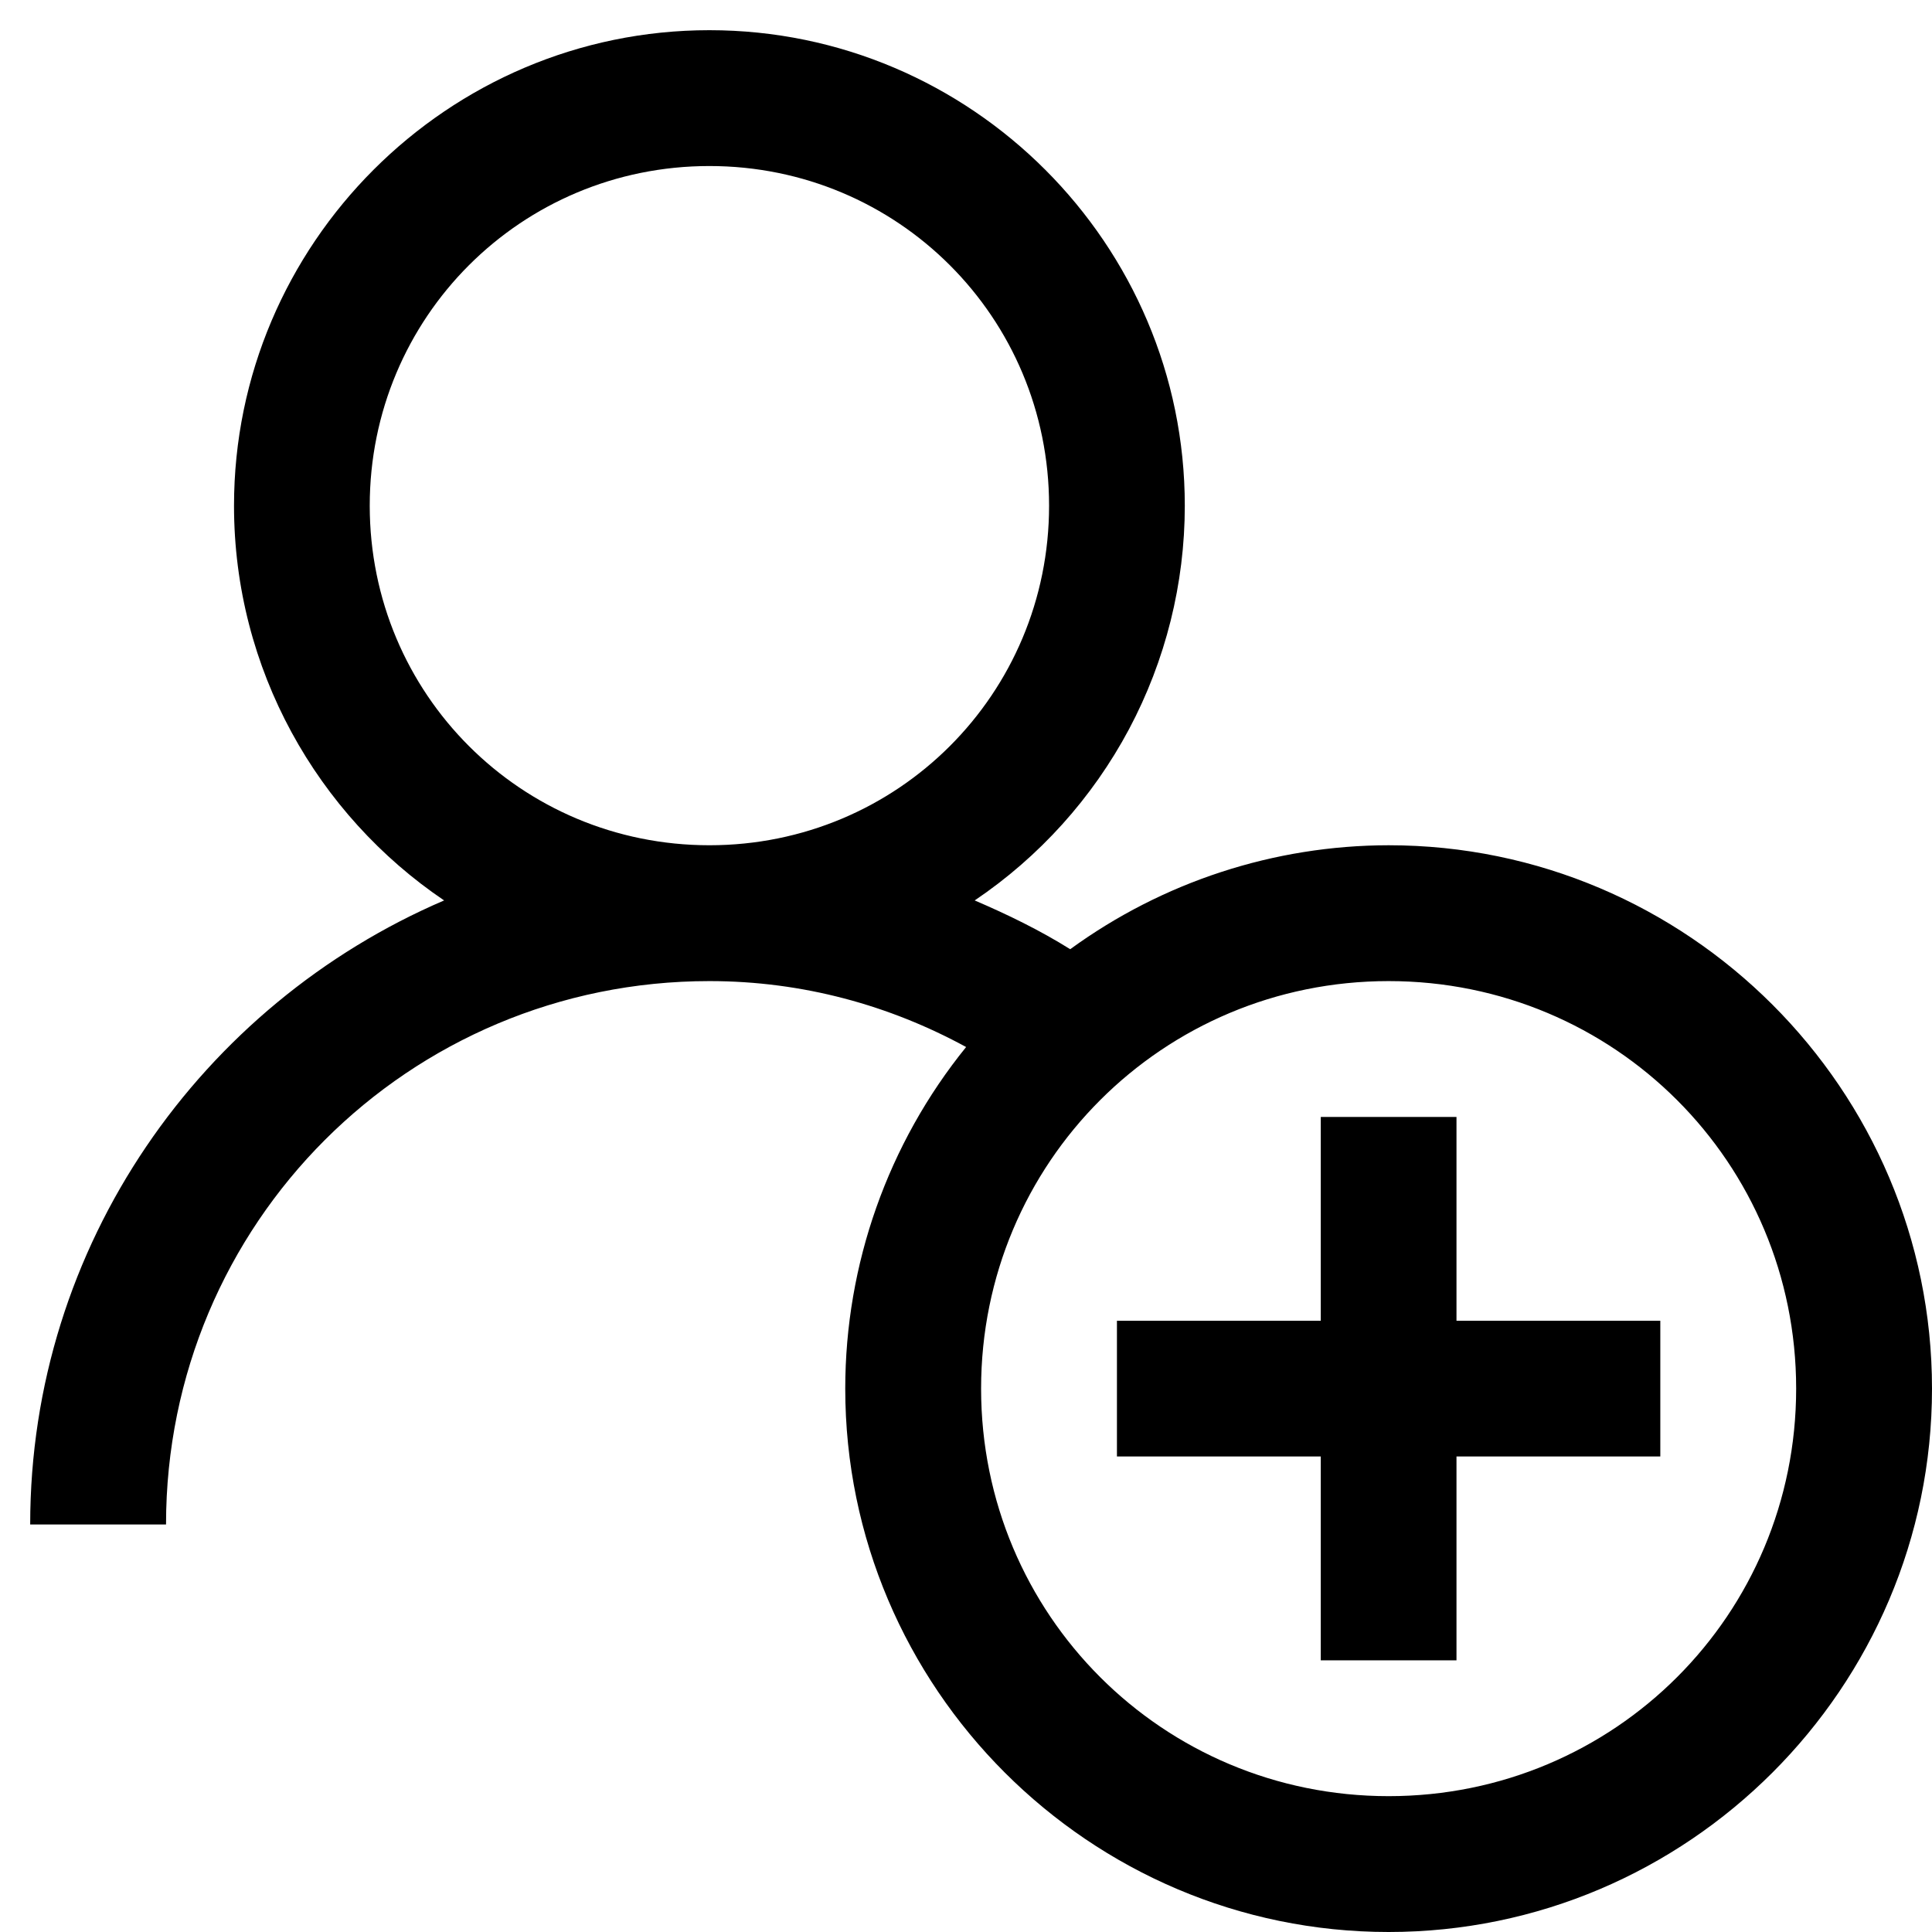
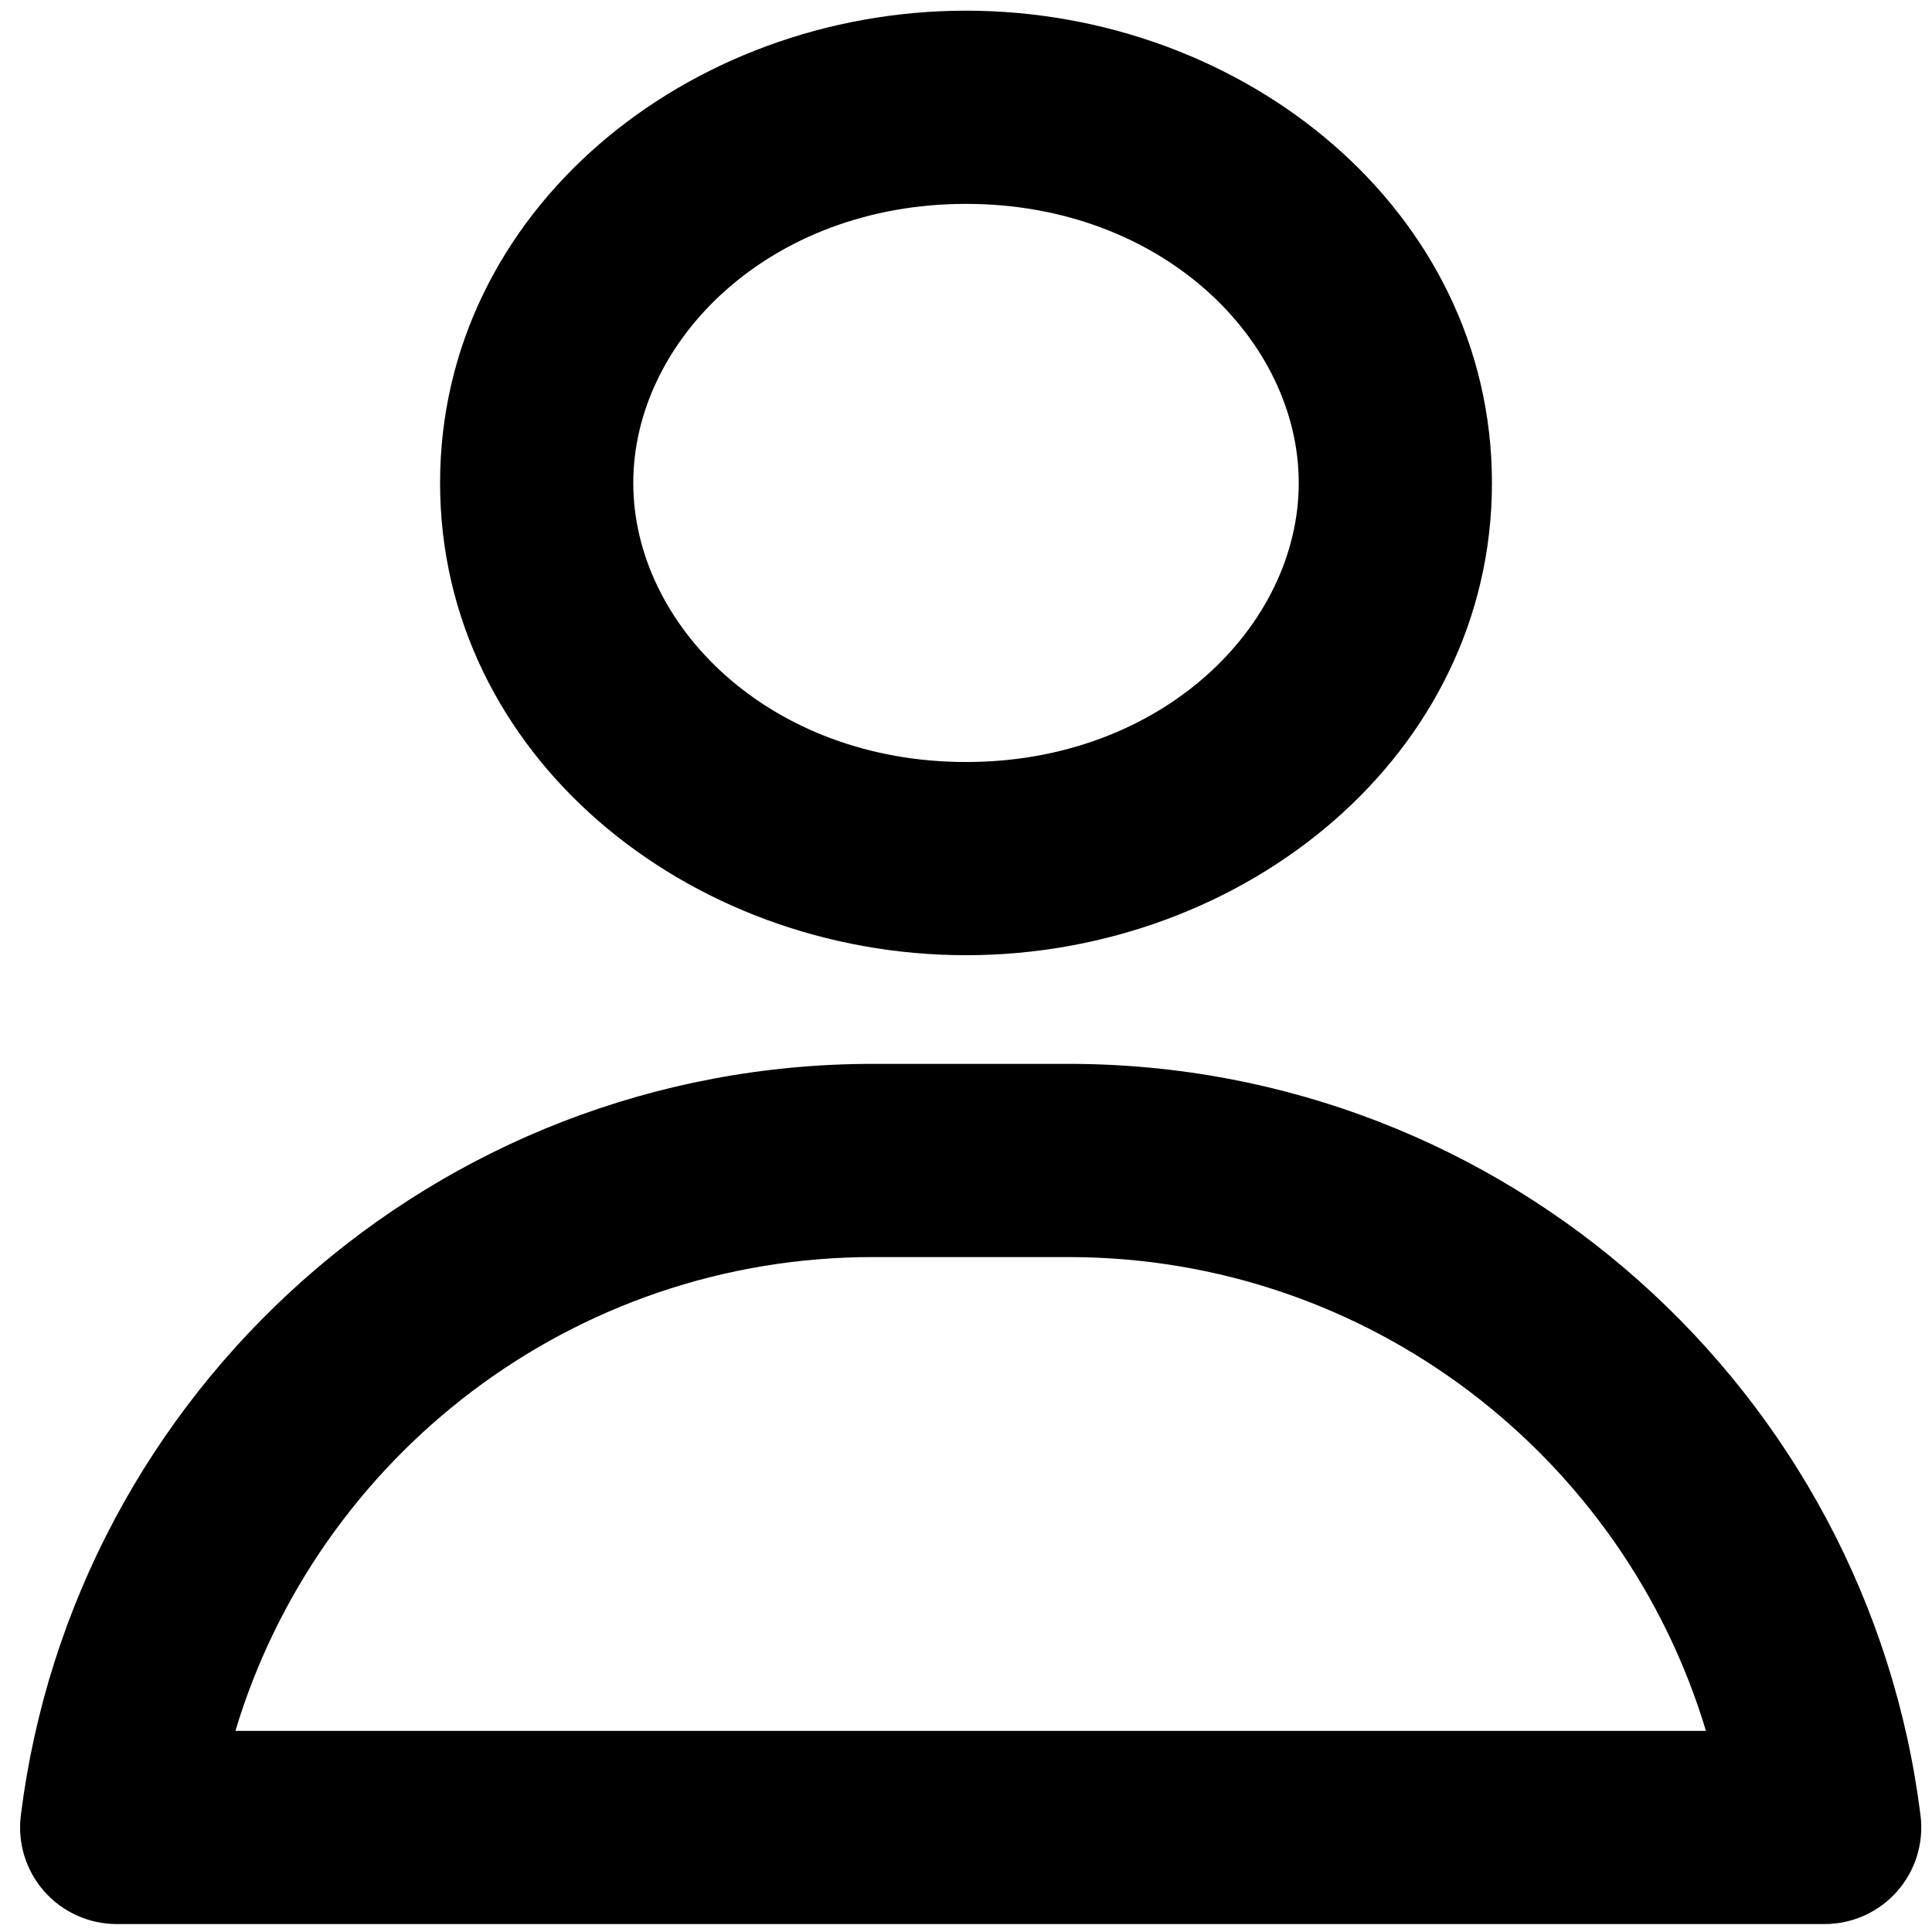
- <svg xmlns="http://www.w3.org/2000/svg" width="16" height="16" viewBox="0 0 16 16">
-   <path d="M5.875 0.25C3.707 0.25 1.938 2.02 1.938 4.188C1.938 5.543 2.629 6.748 3.678 7.457C1.671 8.318 0.25 10.307 0.25 12.625H1.375C1.375 10.133 3.383 8.125 5.875 8.125C6.649 8.125 7.368 8.326 8.001 8.671C7.353 9.471 7 10.47 7 11.5C7 13.978 9.022 16 11.5 16C13.978 16 16 13.978 16 11.5C16 9.022 13.978 7 11.5 7C10.552 7.001 9.629 7.303 8.863 7.861C8.614 7.705 8.345 7.574 8.072 7.457C8.607 7.096 9.046 6.609 9.35 6.039C9.653 5.469 9.812 4.833 9.812 4.188C9.812 2.02 8.043 0.25 5.875 0.25ZM5.875 1.375C7.435 1.375 8.688 2.628 8.688 4.188C8.688 5.747 7.435 7 5.875 7C4.315 7 3.062 5.747 3.062 4.188C3.062 2.628 4.315 1.375 5.875 1.375ZM11.5 8.125C13.371 8.125 14.875 9.629 14.875 11.5C14.875 13.371 13.371 14.875 11.5 14.875C9.629 14.875 8.125 13.371 8.125 11.5C8.125 9.629 9.629 8.125 11.5 8.125ZM10.938 9.25V10.938H9.25V12.062H10.938V13.75H12.062V12.062H13.75V10.938H12.062V9.25H10.938Z" />
+ <svg xmlns="http://www.w3.org/2000/svg" version="1.1" width="1024" height="1024" viewBox="0 0 1024 1024">
+   <g id="icomoon-ignore">
+ </g>
+   <path d="M512.005 5.66c-147.317 0-278.756 105.86-278.756 250.311s131.439 250.311 278.756 250.311c147.314 0 278.756-105.86 278.756-250.311s-131.442-250.311-278.756-250.311zM335.65 255.971c0-75.481 72.321-147.911 176.356-147.911 104.033 0 176.356 72.43 176.356 147.911s-72.323 147.911-176.356 147.911c-104.034 0-176.356-72.43-176.356-147.911zM462.721 563.871c-232.174 0-423.683 173.773-451.688 398.376-1.817 14.569 2.709 29.218 12.428 40.226 9.719 11.002 23.695 17.311 38.378 17.311h905.277c14.683 0 28.661-6.309 38.383-17.311 9.717-11.008 14.245-25.657 12.425-40.226-28.001-224.603-219.511-398.376-451.686-398.376h-103.517zM904.181 917.385h-779.402c43.645-145.266 178.463-251.113 337.942-251.113h103.517c159.477 0 294.298 105.847 337.943 251.113z" />
</svg>
